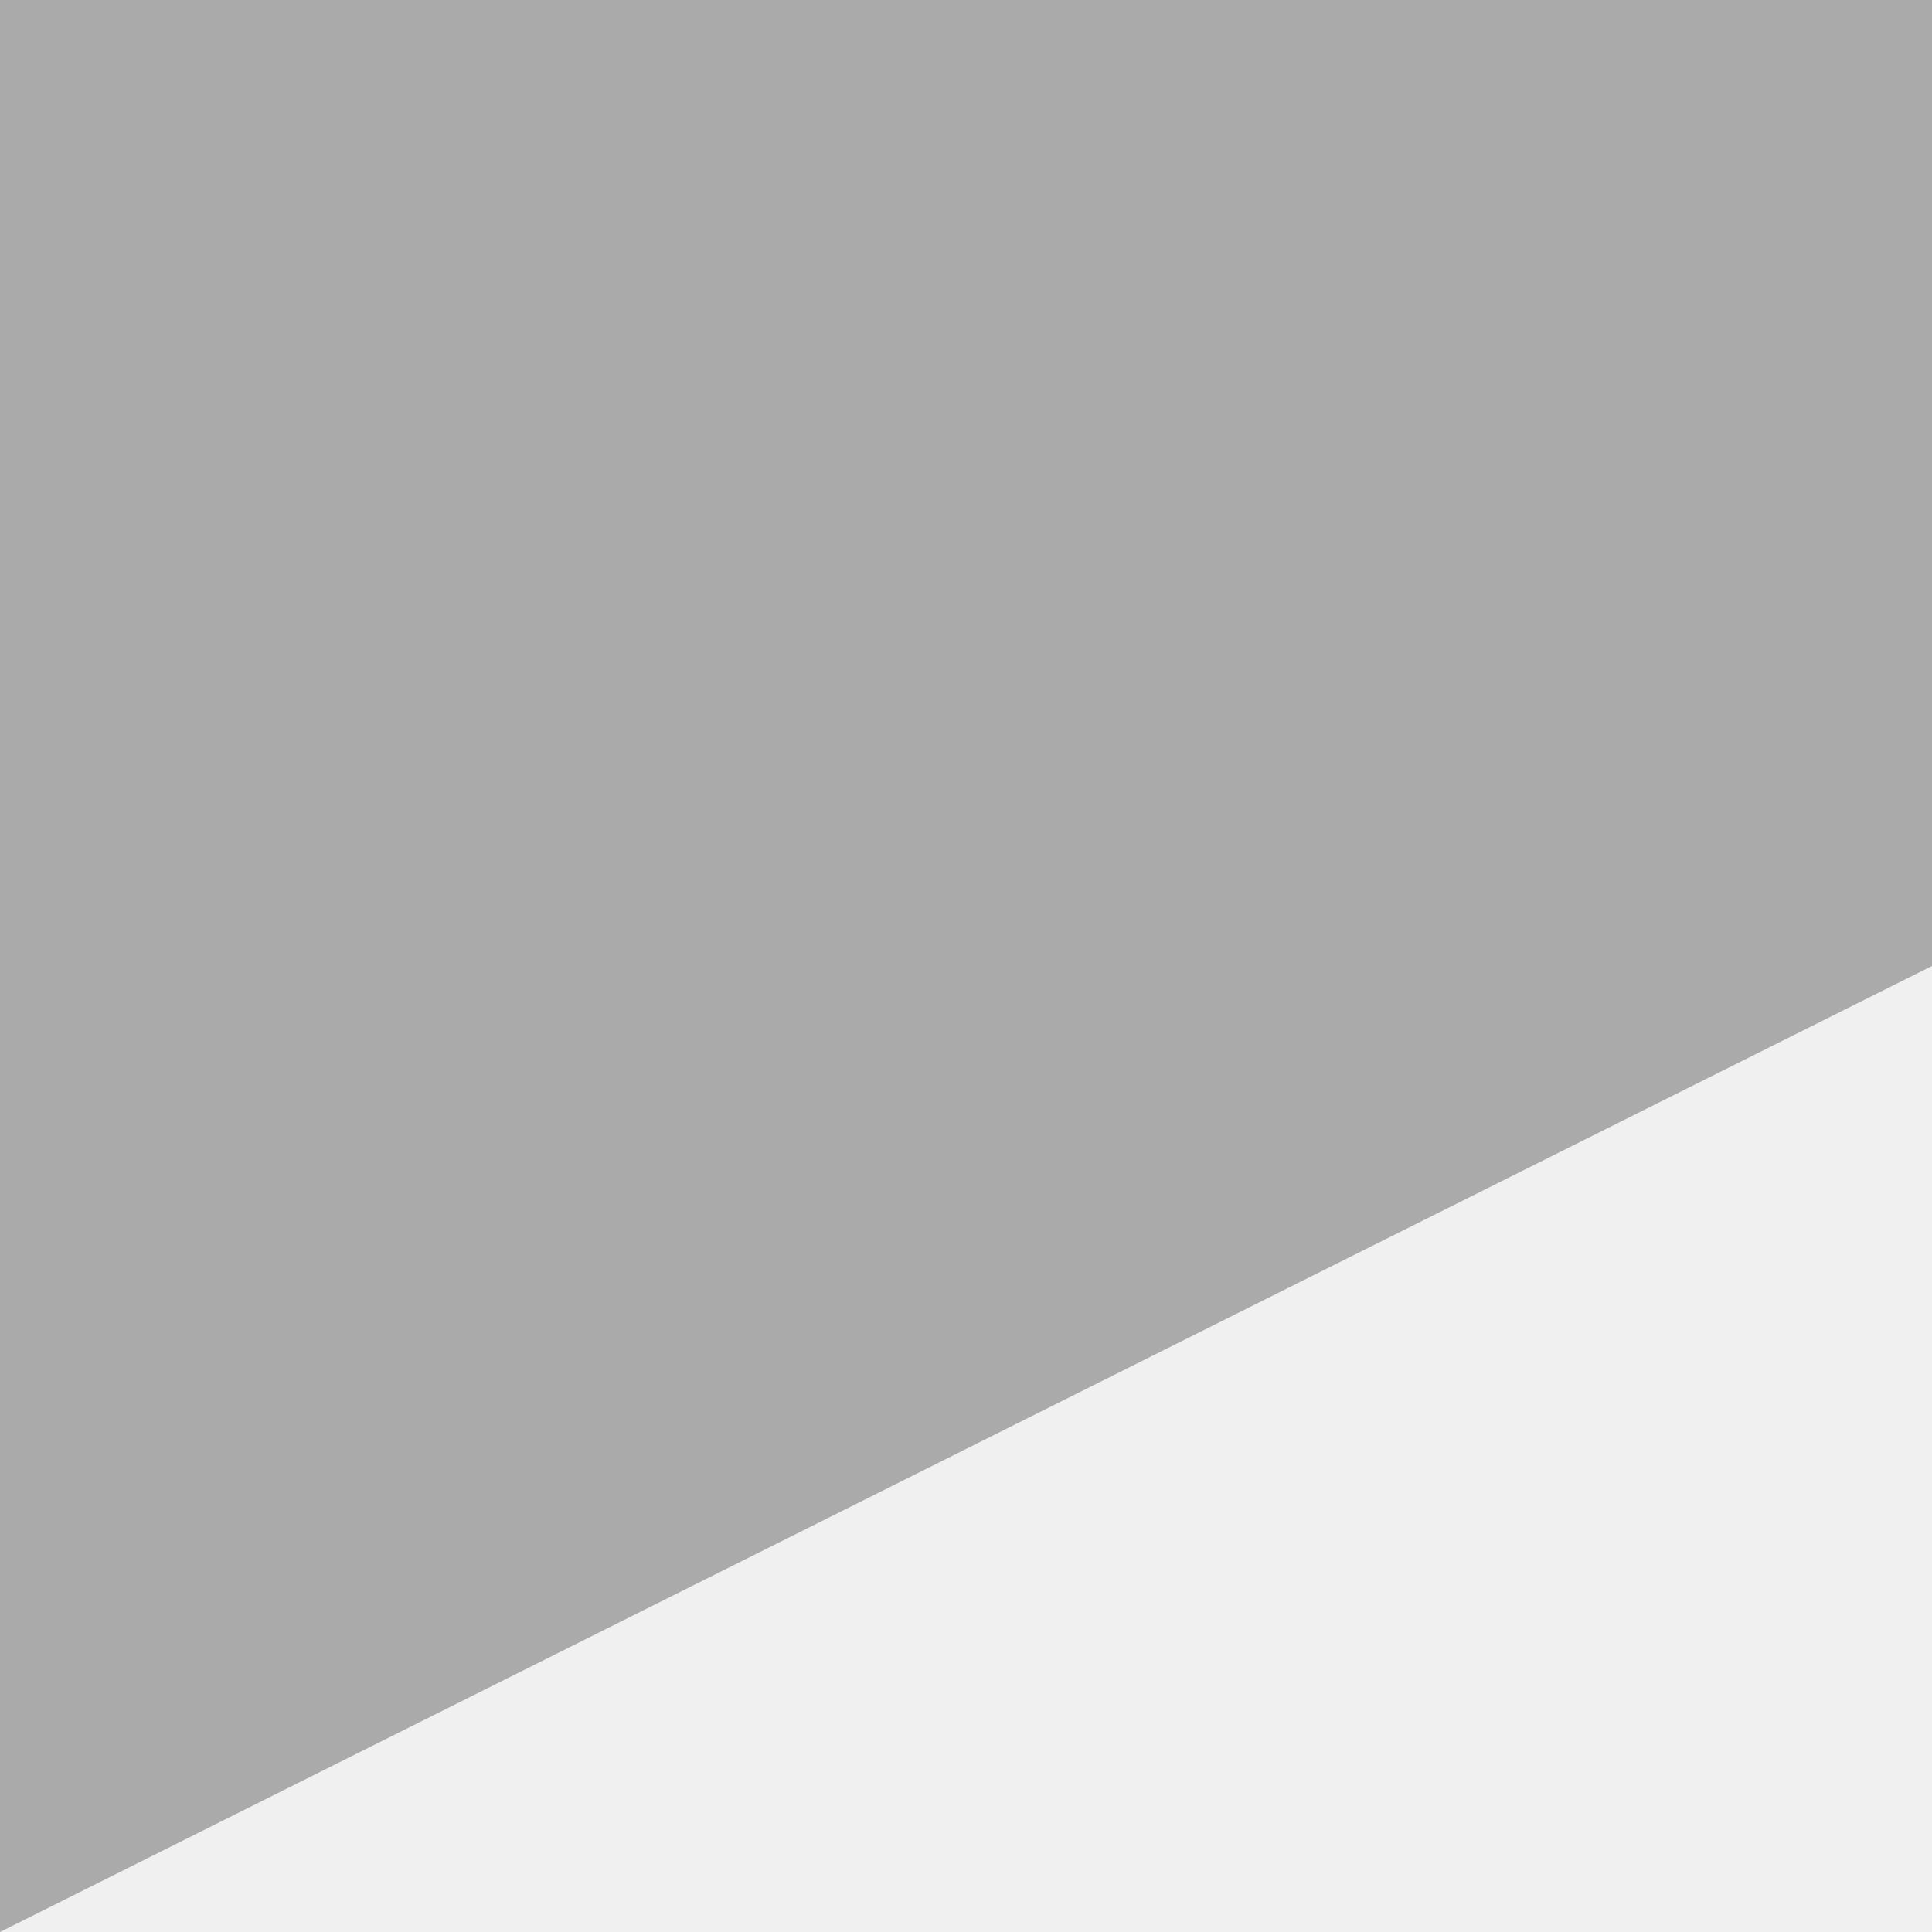
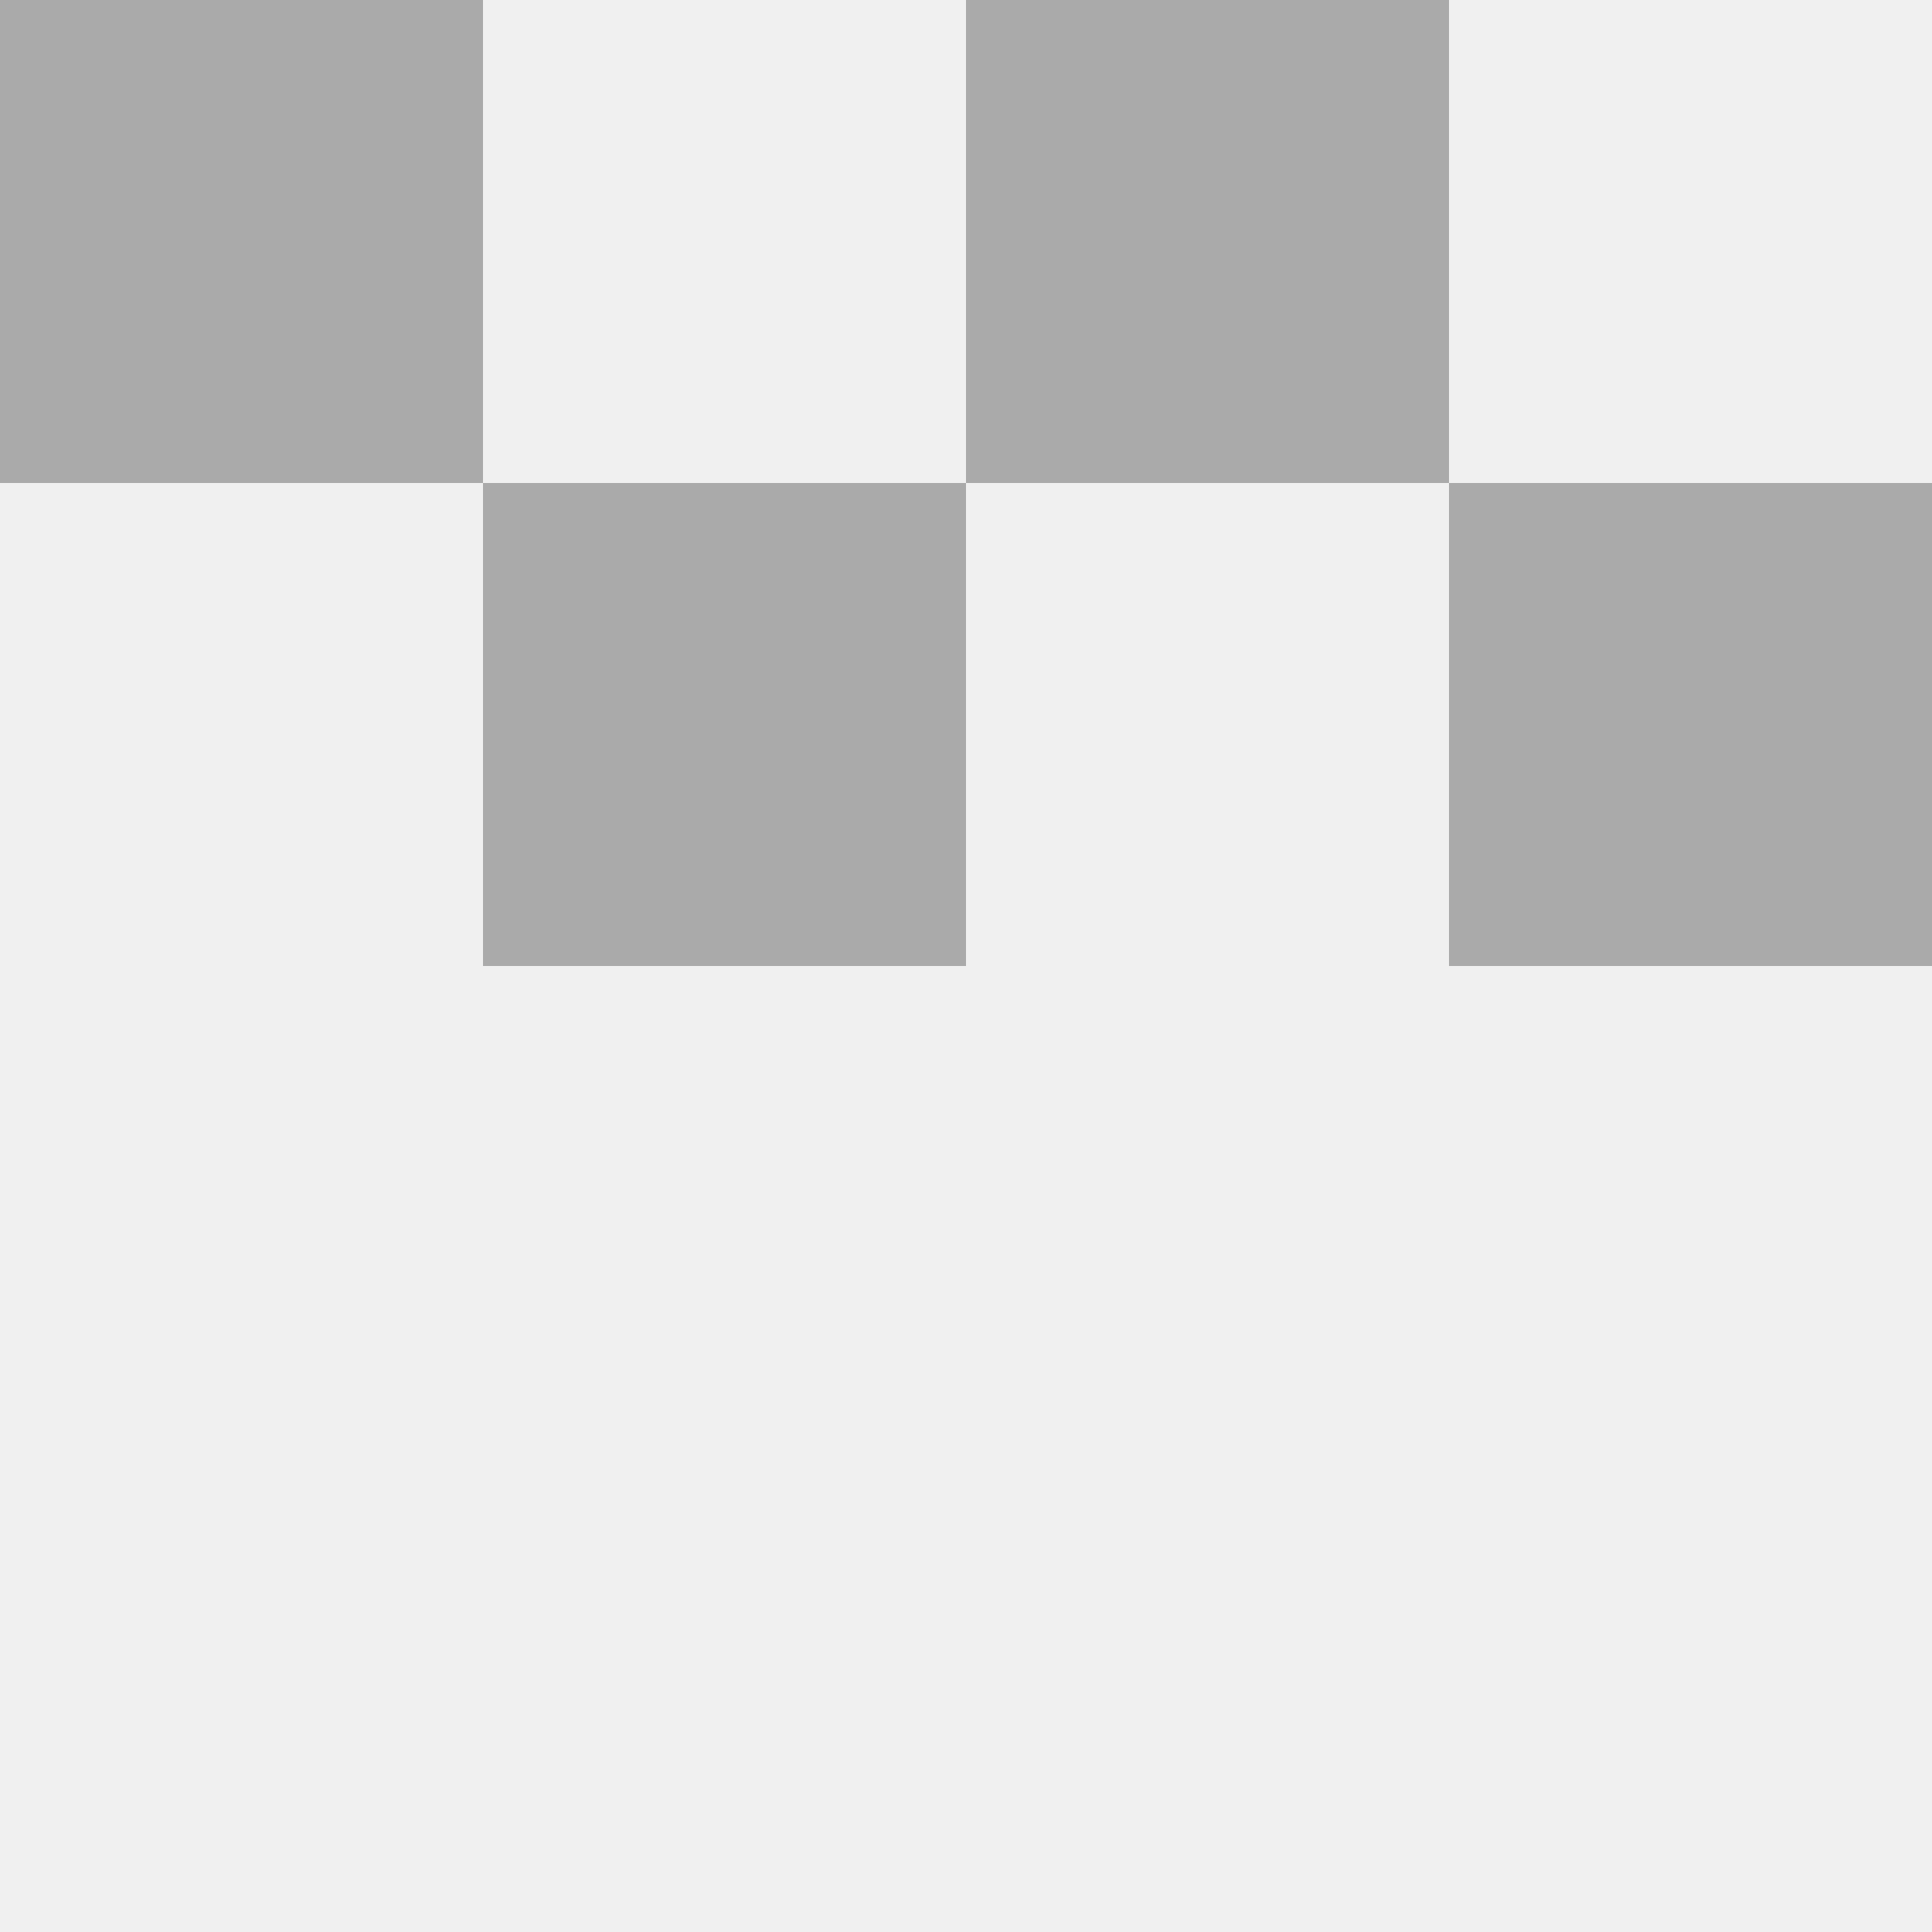
<svg xmlns="http://www.w3.org/2000/svg" version="1.1" id="layer1" x="0px" y="0px" viewBox="0 0 200 200" enable-background="new 0 0 200 200" xml:space="preserve">
  <g>
    <rect class="color1" fill="#FFFFFF" fill-opacity="0" width="200" height="200" />
-     <polygon class="color0" fill="#AAAAAA" points="0,0 0,200 200,100 200,0  " />
+     <rect class="color0" fill="#AAAAAA" width="50" height="50" />
+     <rect x="50" y="50" class="color0" fill="#AAAAAA" width="50" height="50" />
+     <rect x="100" class="color0" fill="#AAAAAA" width="50" height="50" />
+     <rect x="150" y="50" class="color0" fill="#AAAAAA" width="50" height="50" />
  </g>
</svg>
